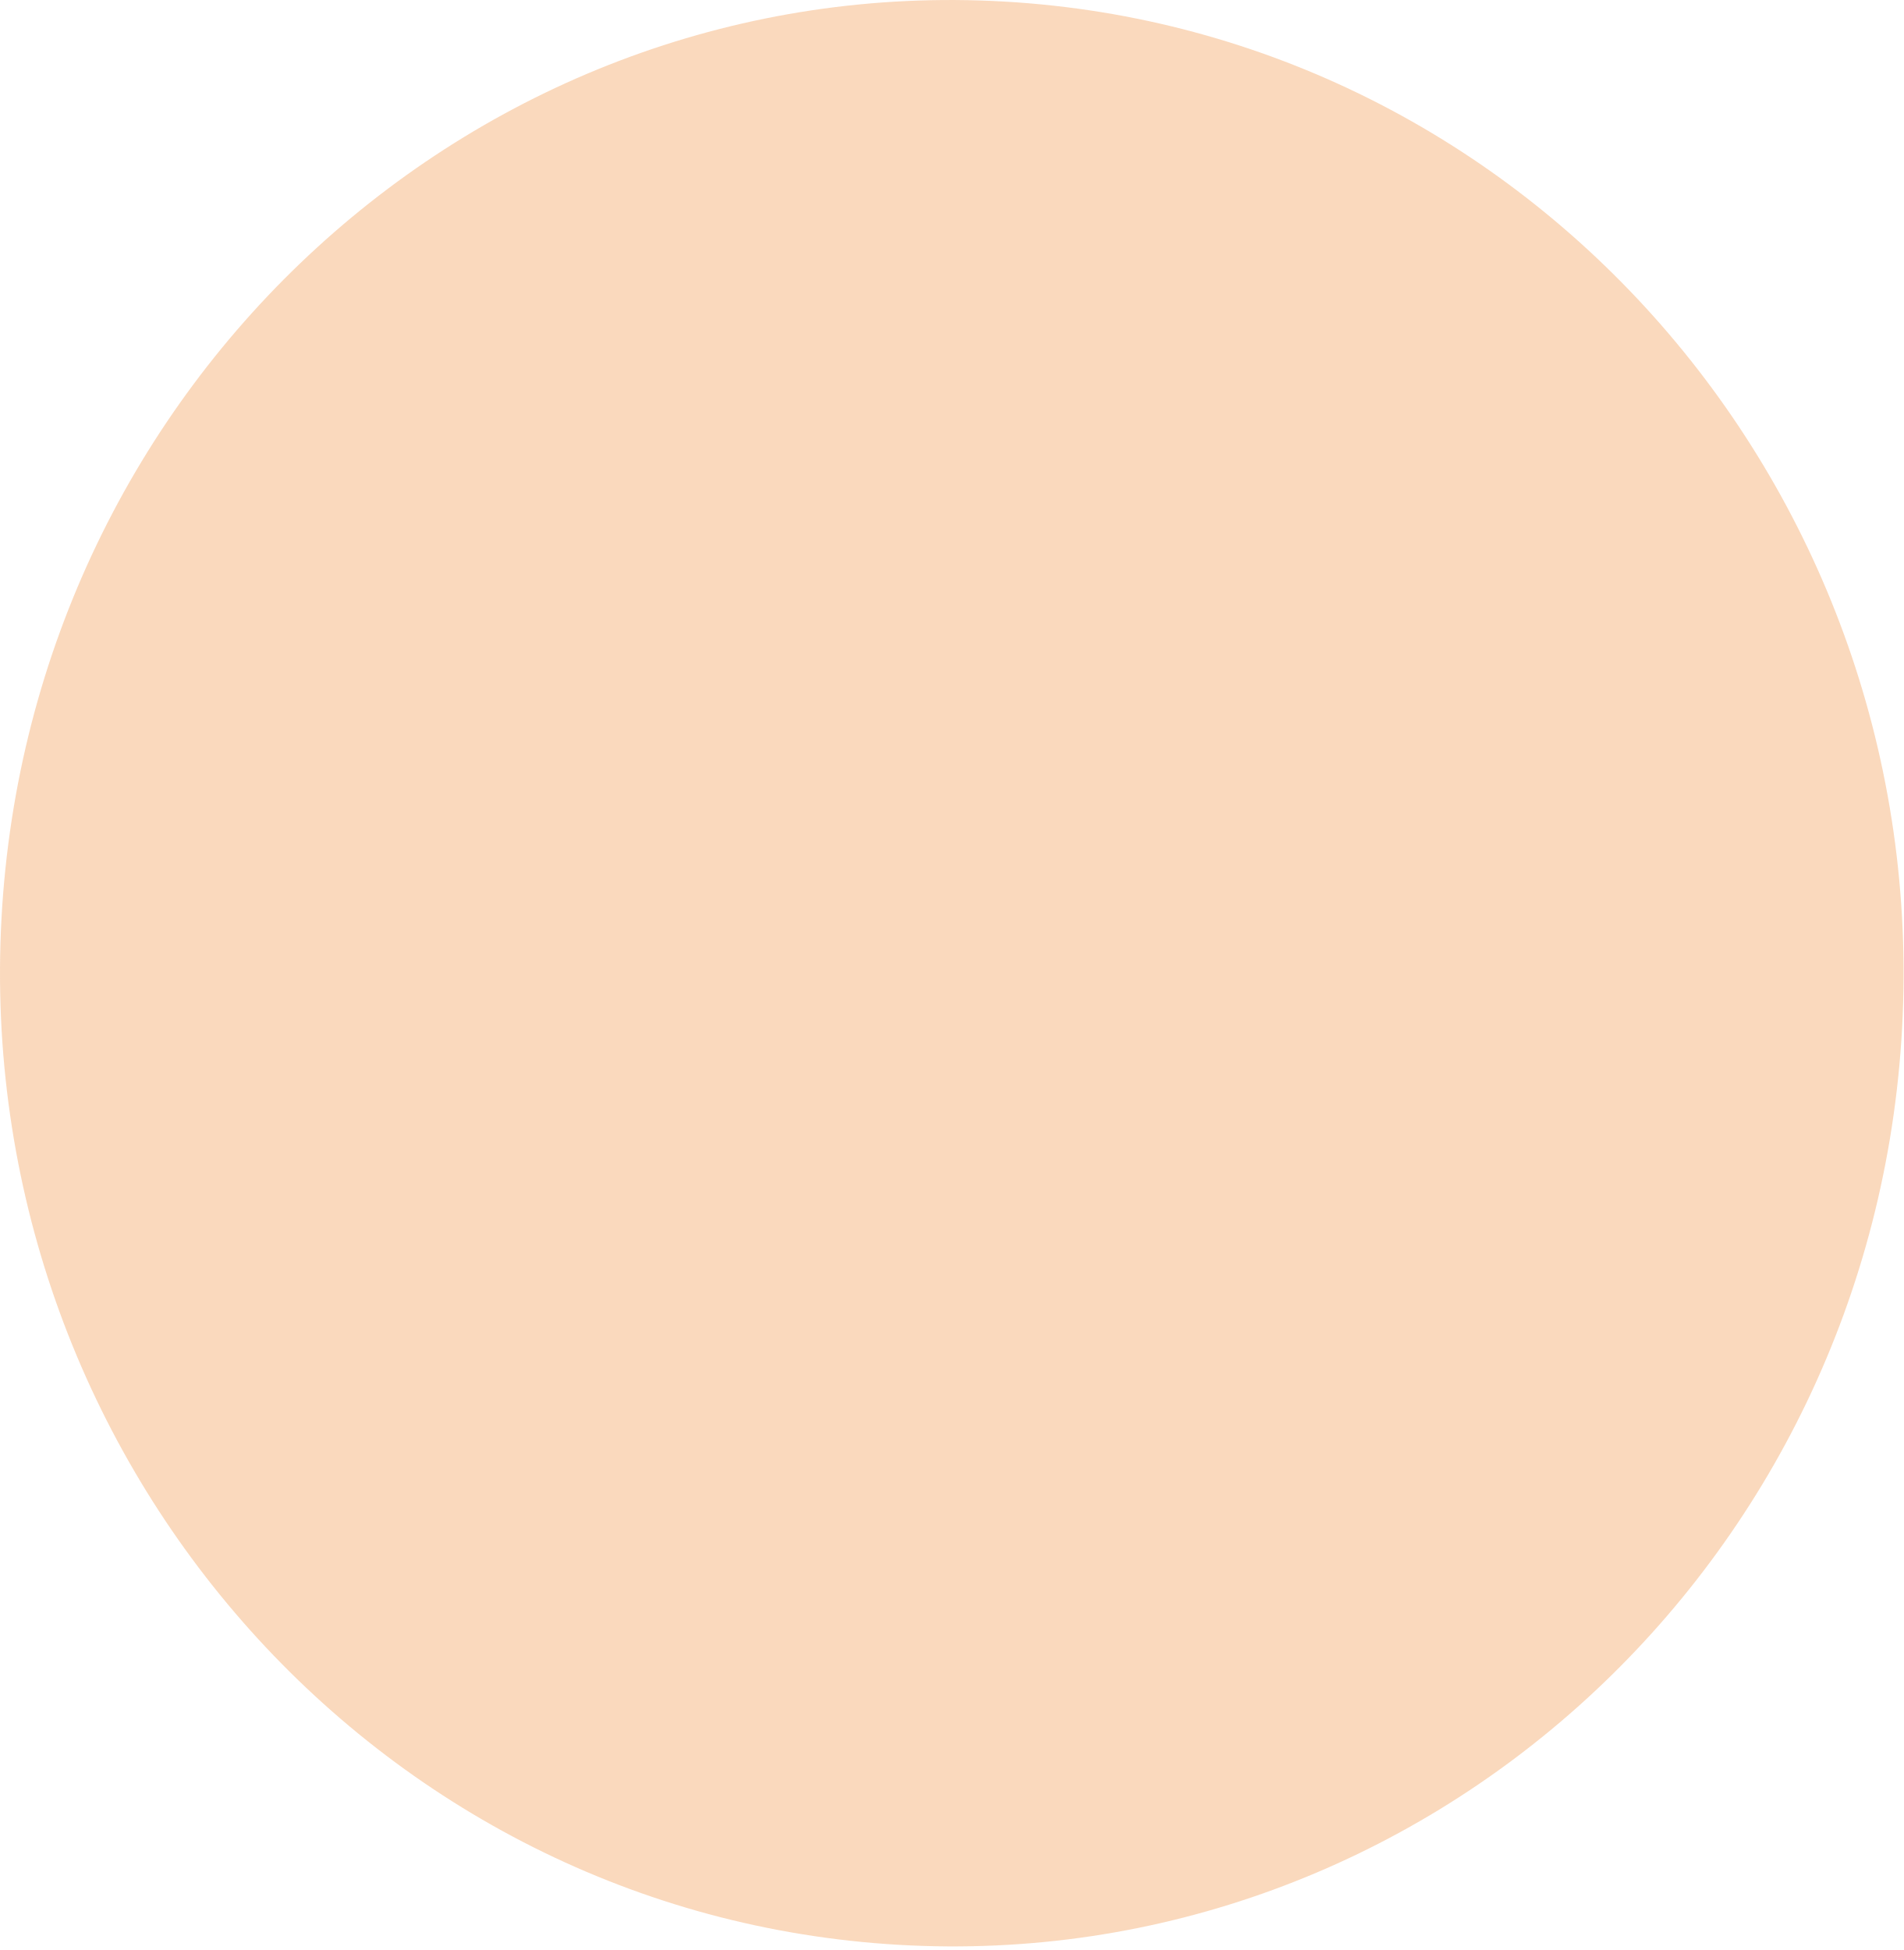
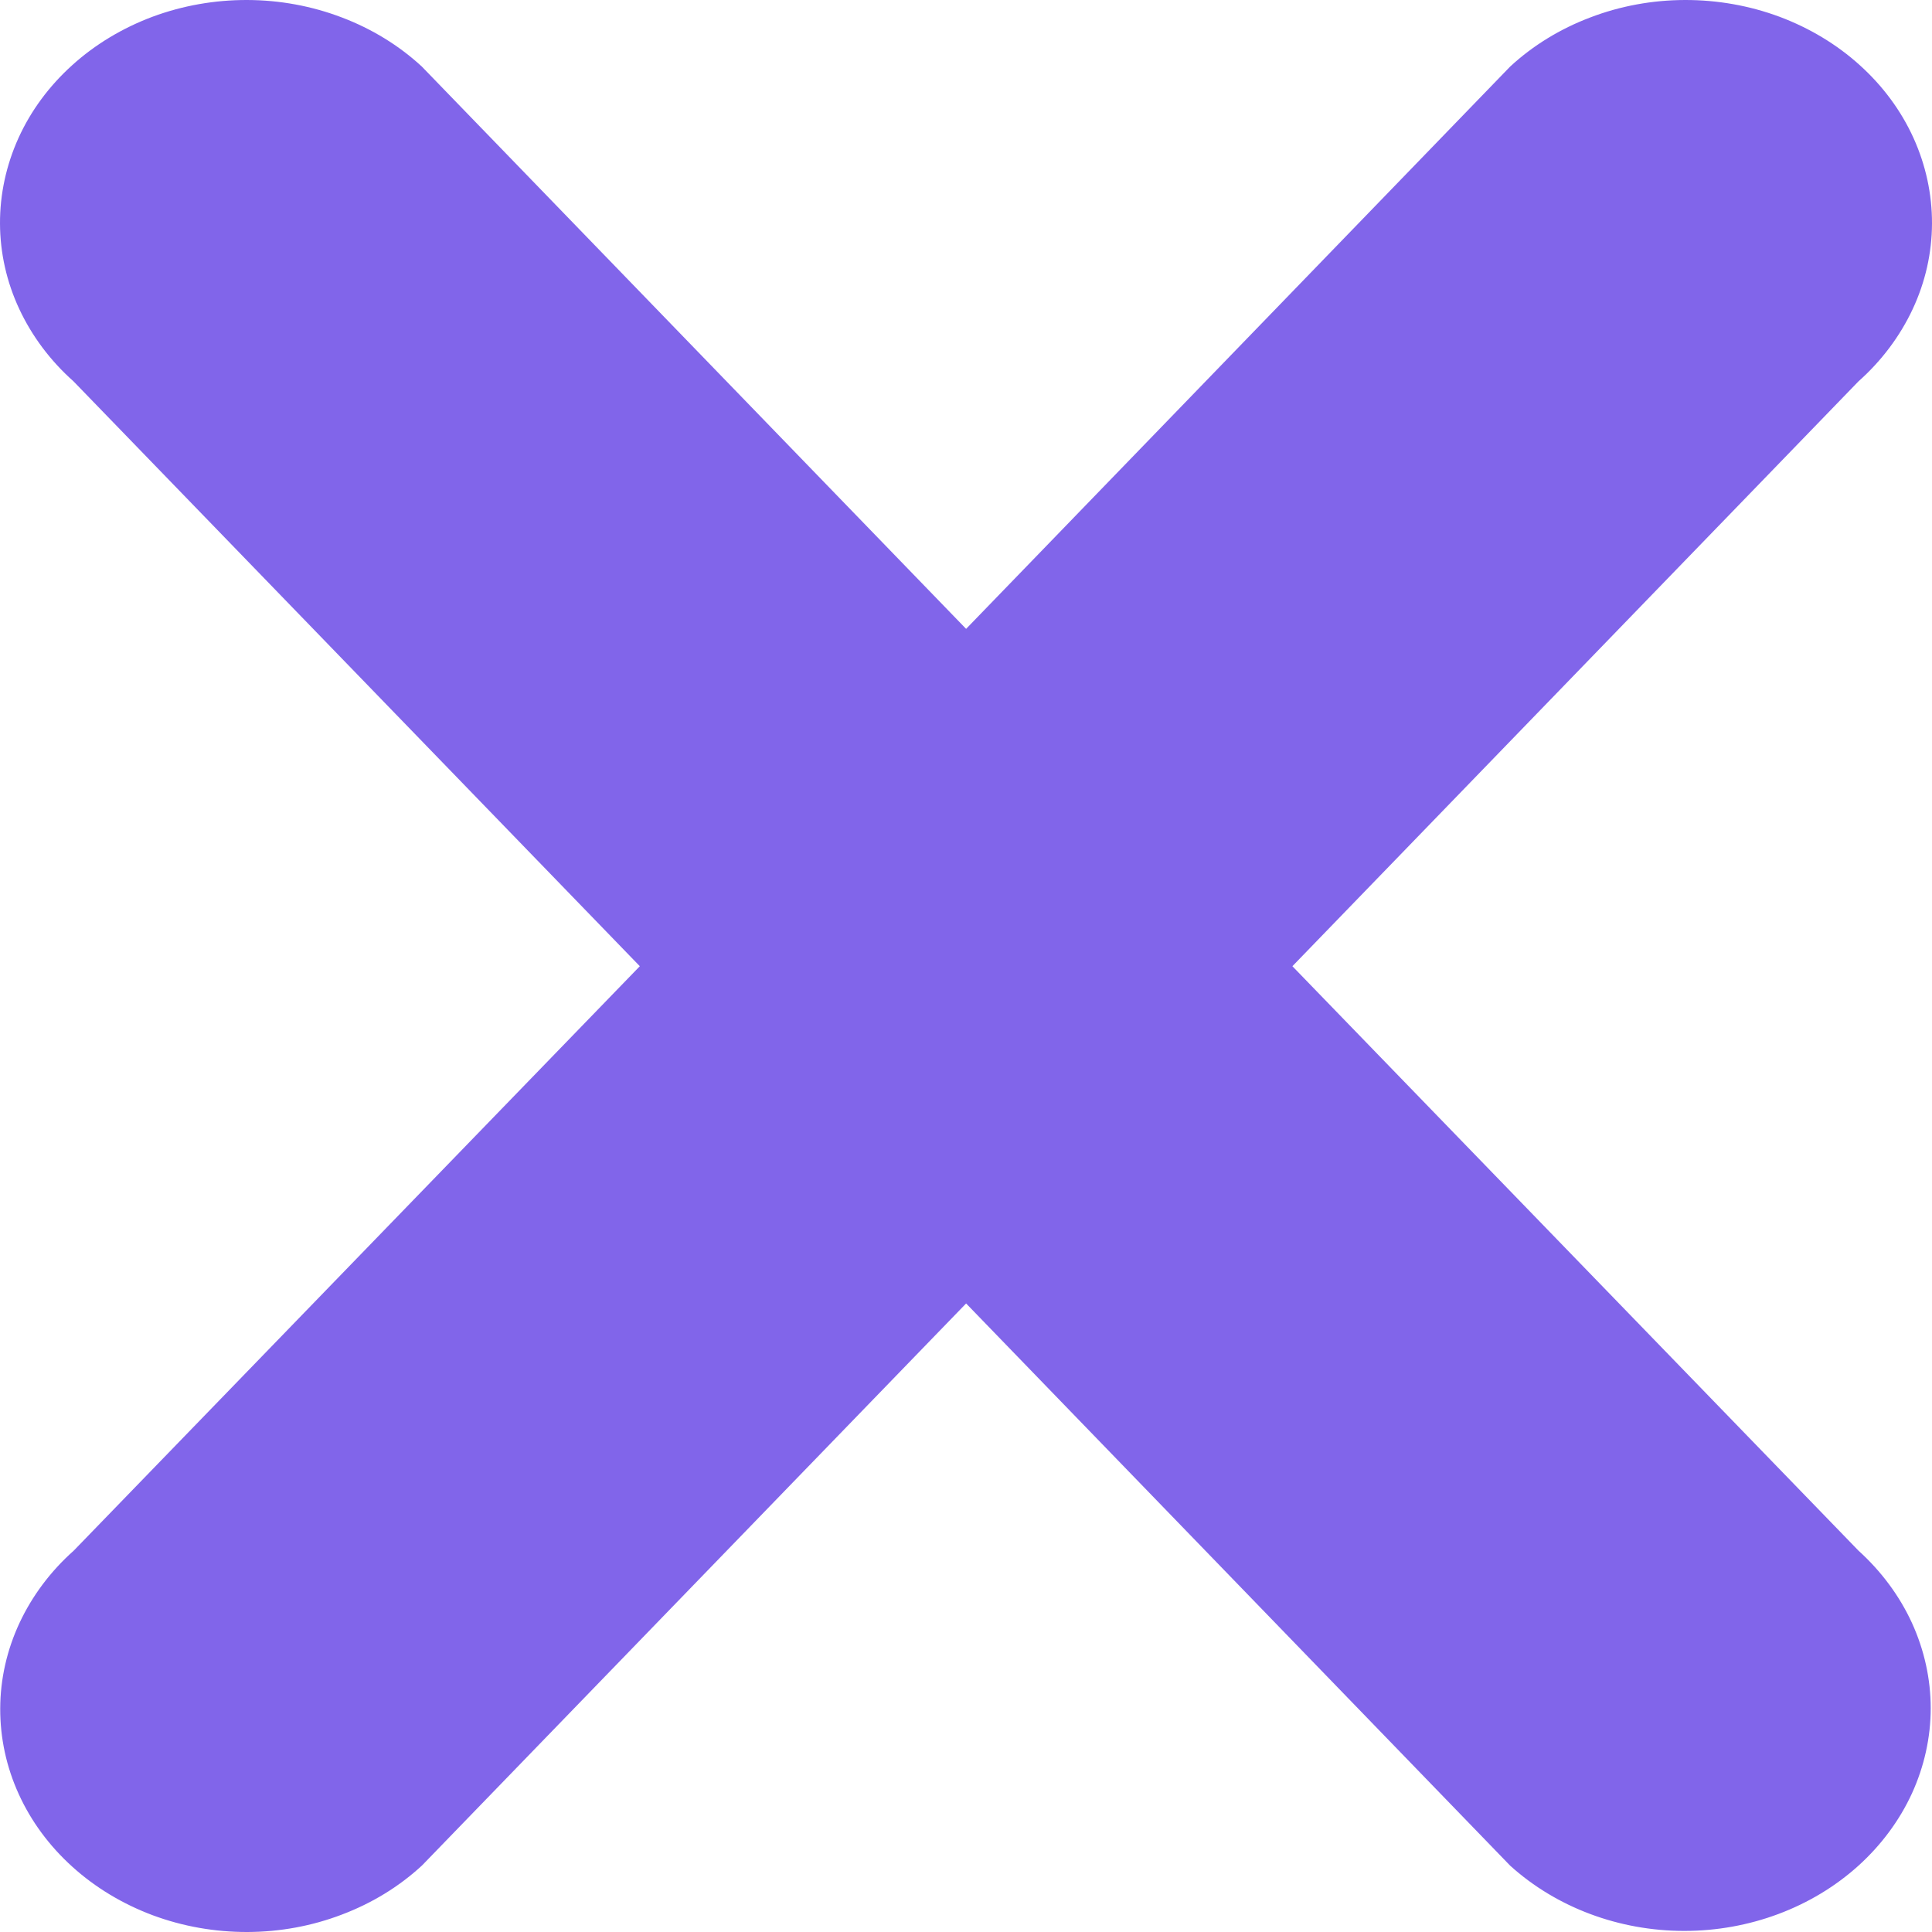
- <svg xmlns="http://www.w3.org/2000/svg" width="41" height="42" viewBox="0 0 41 42" fill="none">
-   <path d="M40.968 22.14C40.341 33.698 30.668 42.54 19.364 41.889C8.06 41.239 -0.595 31.341 0.032 19.783C0.659 8.225 10.332 -0.617 21.636 0.034C32.94 0.684 41.595 10.582 40.968 22.14Z" fill="#ED6C02" fill-opacity="0.26" />
+ <svg xmlns="http://www.w3.org/2000/svg" width="18" height="18" viewBox="0 0 18 18" fill="none">
+   <path d="M17.315 17.382C16.884 17.771 16.301 17.99 15.692 17.99C15.084 17.99 14.5 17.771 14.07 17.382L9.001 12.144L3.932 17.38C3.72 17.576 3.467 17.731 3.187 17.837C2.908 17.944 2.609 17.999 2.306 18C2.003 18.001 1.703 17.948 1.423 17.844C1.143 17.739 0.888 17.586 0.674 17.392C0.46 17.199 0.29 16.969 0.175 16.716C0.059 16.462 0.001 16.191 0.002 15.917C0.003 15.643 0.064 15.373 0.182 15.12C0.3 14.868 0.471 14.639 0.687 14.447L5.961 9.002L0.685 3.553C0.469 3.361 0.298 3.132 0.18 2.88C0.062 2.628 0.001 2.357 1.90232e-05 2.083C-0.001 1.809 0.058 1.538 0.173 1.284C0.288 1.031 0.458 0.801 0.672 0.608C0.886 0.414 1.141 0.261 1.421 0.156C1.701 0.052 2.001 -0.001 2.304 1.71981e-05C2.607 0.001 2.906 0.056 3.186 0.163C3.465 0.269 3.718 0.424 3.93 0.62L9.001 5.859L14.07 0.62C14.282 0.424 14.535 0.269 14.815 0.163C15.094 0.056 15.393 0.001 15.696 1.71981e-05C15.999 -0.001 16.299 0.052 16.579 0.156C16.859 0.261 17.114 0.414 17.328 0.608C17.542 0.801 17.712 1.031 17.827 1.284C17.942 1.538 18.001 1.809 18 2.083C17.999 2.357 17.938 2.628 17.82 2.88C17.702 3.132 17.531 3.361 17.315 3.553L12.041 9.002L17.315 14.447C17.528 14.64 17.697 14.868 17.813 15.12C17.928 15.372 17.988 15.642 17.988 15.915C17.988 16.187 17.928 16.457 17.813 16.709C17.697 16.961 17.528 17.189 17.315 17.382Z" fill="#8165EA" />
</svg>
